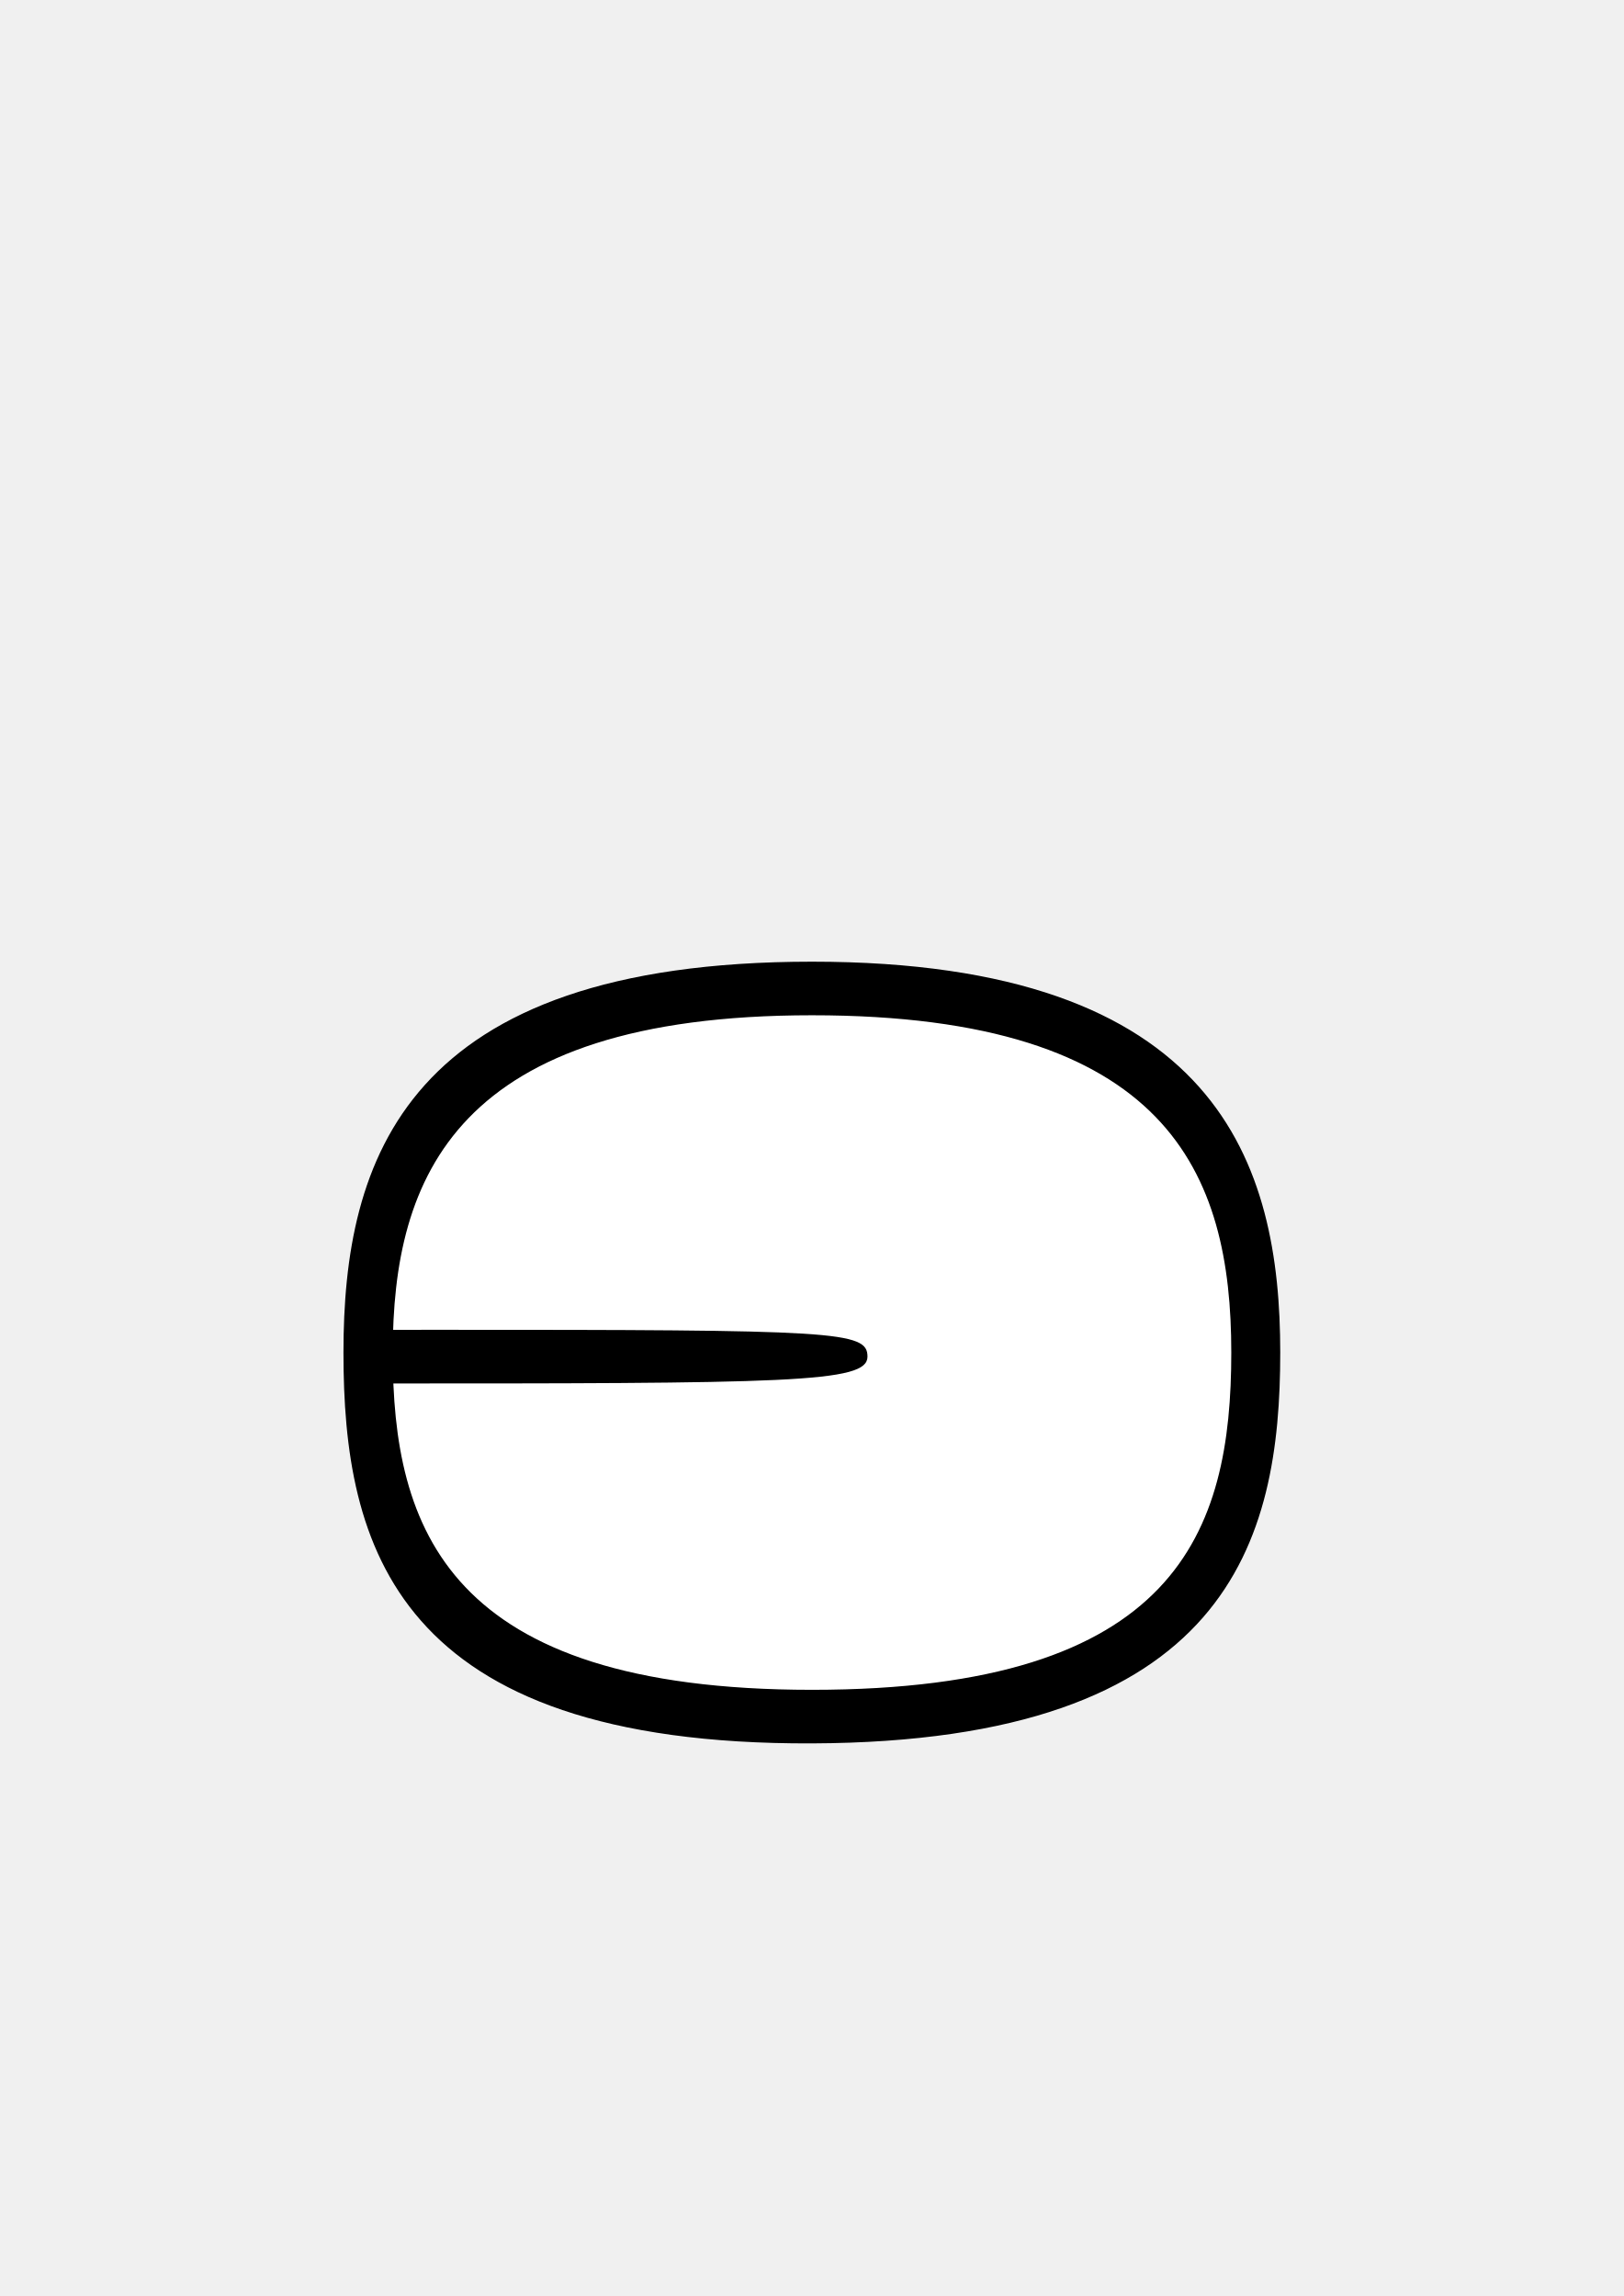
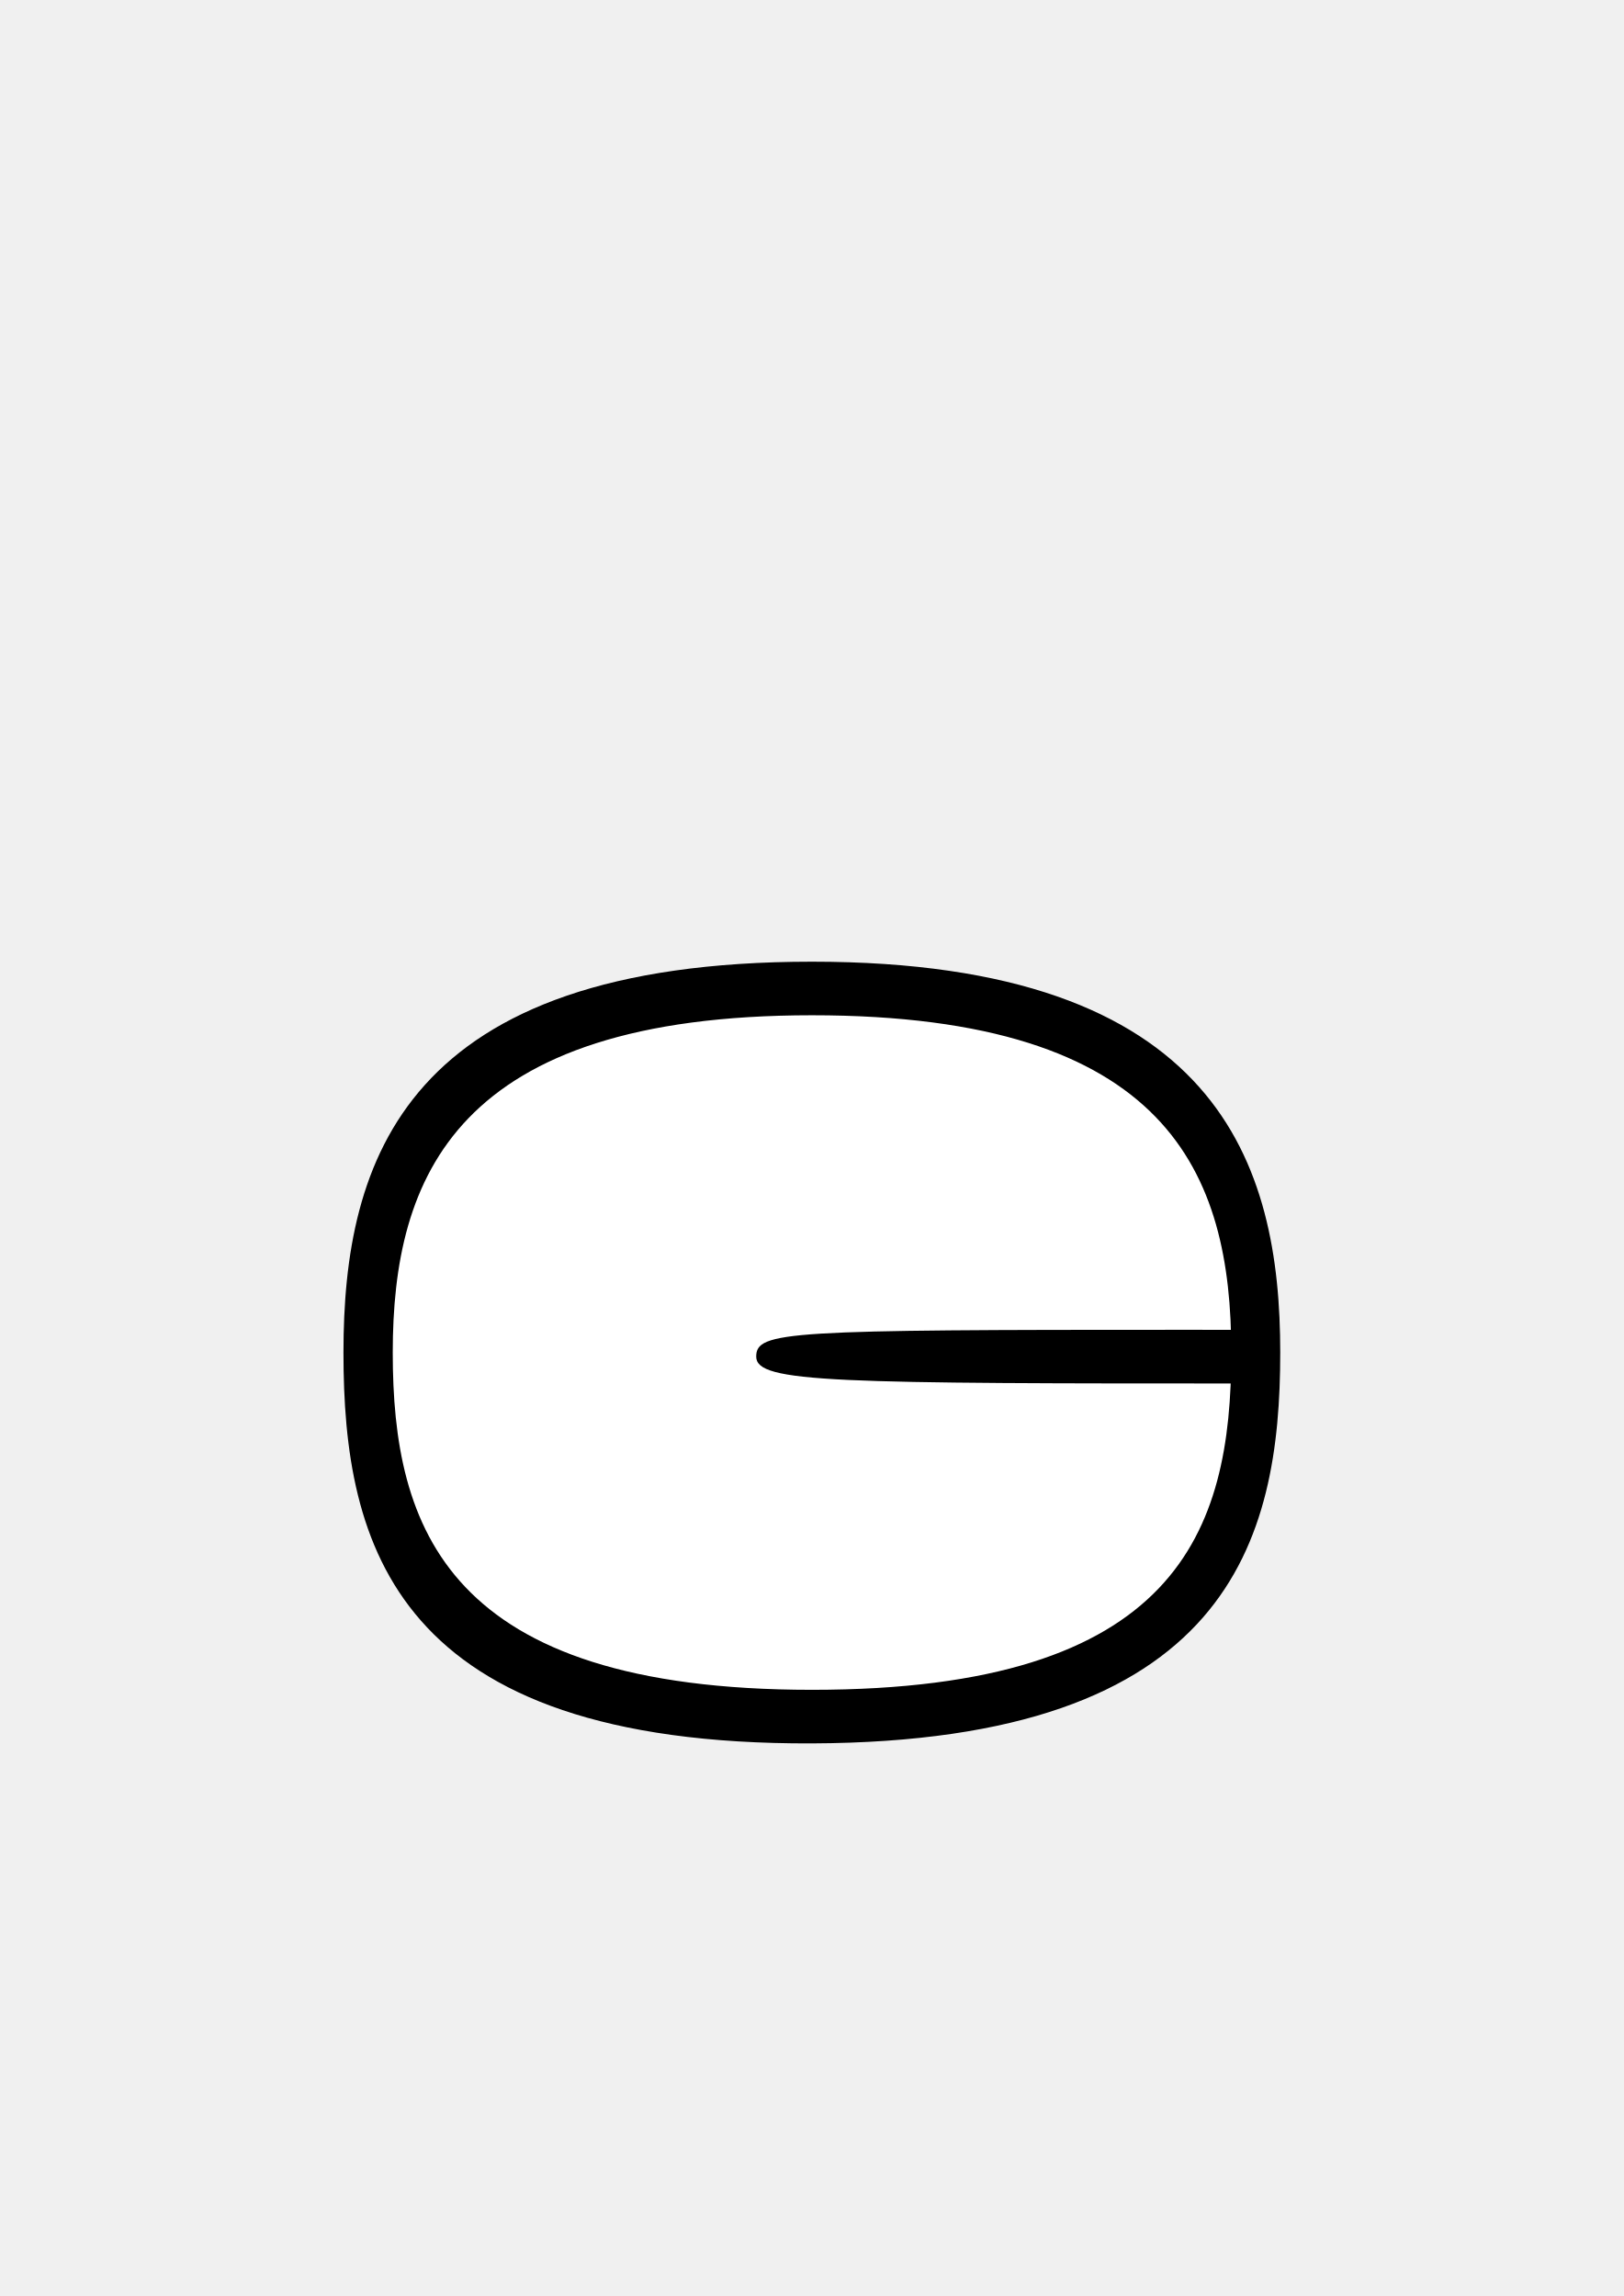
<svg xmlns="http://www.w3.org/2000/svg" width="210mm" height="297mm" viewBox="0 0 210 297" version="1.1" id="svg8194">
  <defs id="defs8191" />
  <g id="layer1">
    <path d="m 161.587,175.9 c 0,30.291 -14.477,45.945 -57.012,45.945 -42.535,0 -56.998,-16.281 -56.998,-45.945 0,-29.664 13.89,-47.327 56.998,-47.327 43.108,0 57.012,17.036 57.012,47.327 z" style="font-variation-settings:'wdth' 100, 'wght' 900;fill:#ffffff;stroke-width:1.232;stroke-linecap:round;paint-order:stroke fill markers" id="path2733" />
-     <path id="path7945" style="font-variation-settings:'wdth' 100, 'wght' 900;fill:#000000;stroke-width:1.195;stroke-linecap:round;paint-order:stroke fill markers" d="m 56.835,172.018 c -1.418,2.2e-4 -8.64,6.1e-4 -10.131,10e-4 v 6.94 c 55.582,0.016 65.486,-0.075 65.491,-3.47 0.004,-3.304 -3.914,-3.479 -55.359,-3.472 z" />
+     <path id="path7945" style="font-variation-settings:'wdth' 100, 'wght' 900;fill:#000000;stroke-width:1.195;stroke-linecap:round;paint-order:stroke fill markers" d="m 153.165,172.018 c 1.418,2.2e-4 8.64,6.1e-4 10.131,10e-4 v 6.94 c -55.582,0.016 -65.486,-0.075 -65.491,-3.47 -0.004,-3.304 3.914,-3.479 55.359,-3.472 z" />
    <path id="path8463" style="font-variation-settings:'wdth' 100, 'wght' 900;fill:#000000;stroke-width:1.195;stroke-linecap:round;paint-order:stroke fill markers" d="m 105.013,124.399 c -52.729,0 -60.592,25.681 -60.592,50.559 0,24.878 6.539,50.768 60.592,50.559 54.052,-0.209 60.566,-26.309 60.566,-50.559 0,-24.25 -7.837,-50.559 -60.566,-50.559 z m 54.234,50.559 c 0,23.182 -6.955,43.629 -54.234,43.629 -47.279,0 -54.217,-20.927 -54.217,-43.629 0,-22.702 8.085,-43.628 54.217,-43.628 46.132,0 54.234,20.446 54.234,43.628 z" />
  </g>
</svg>
